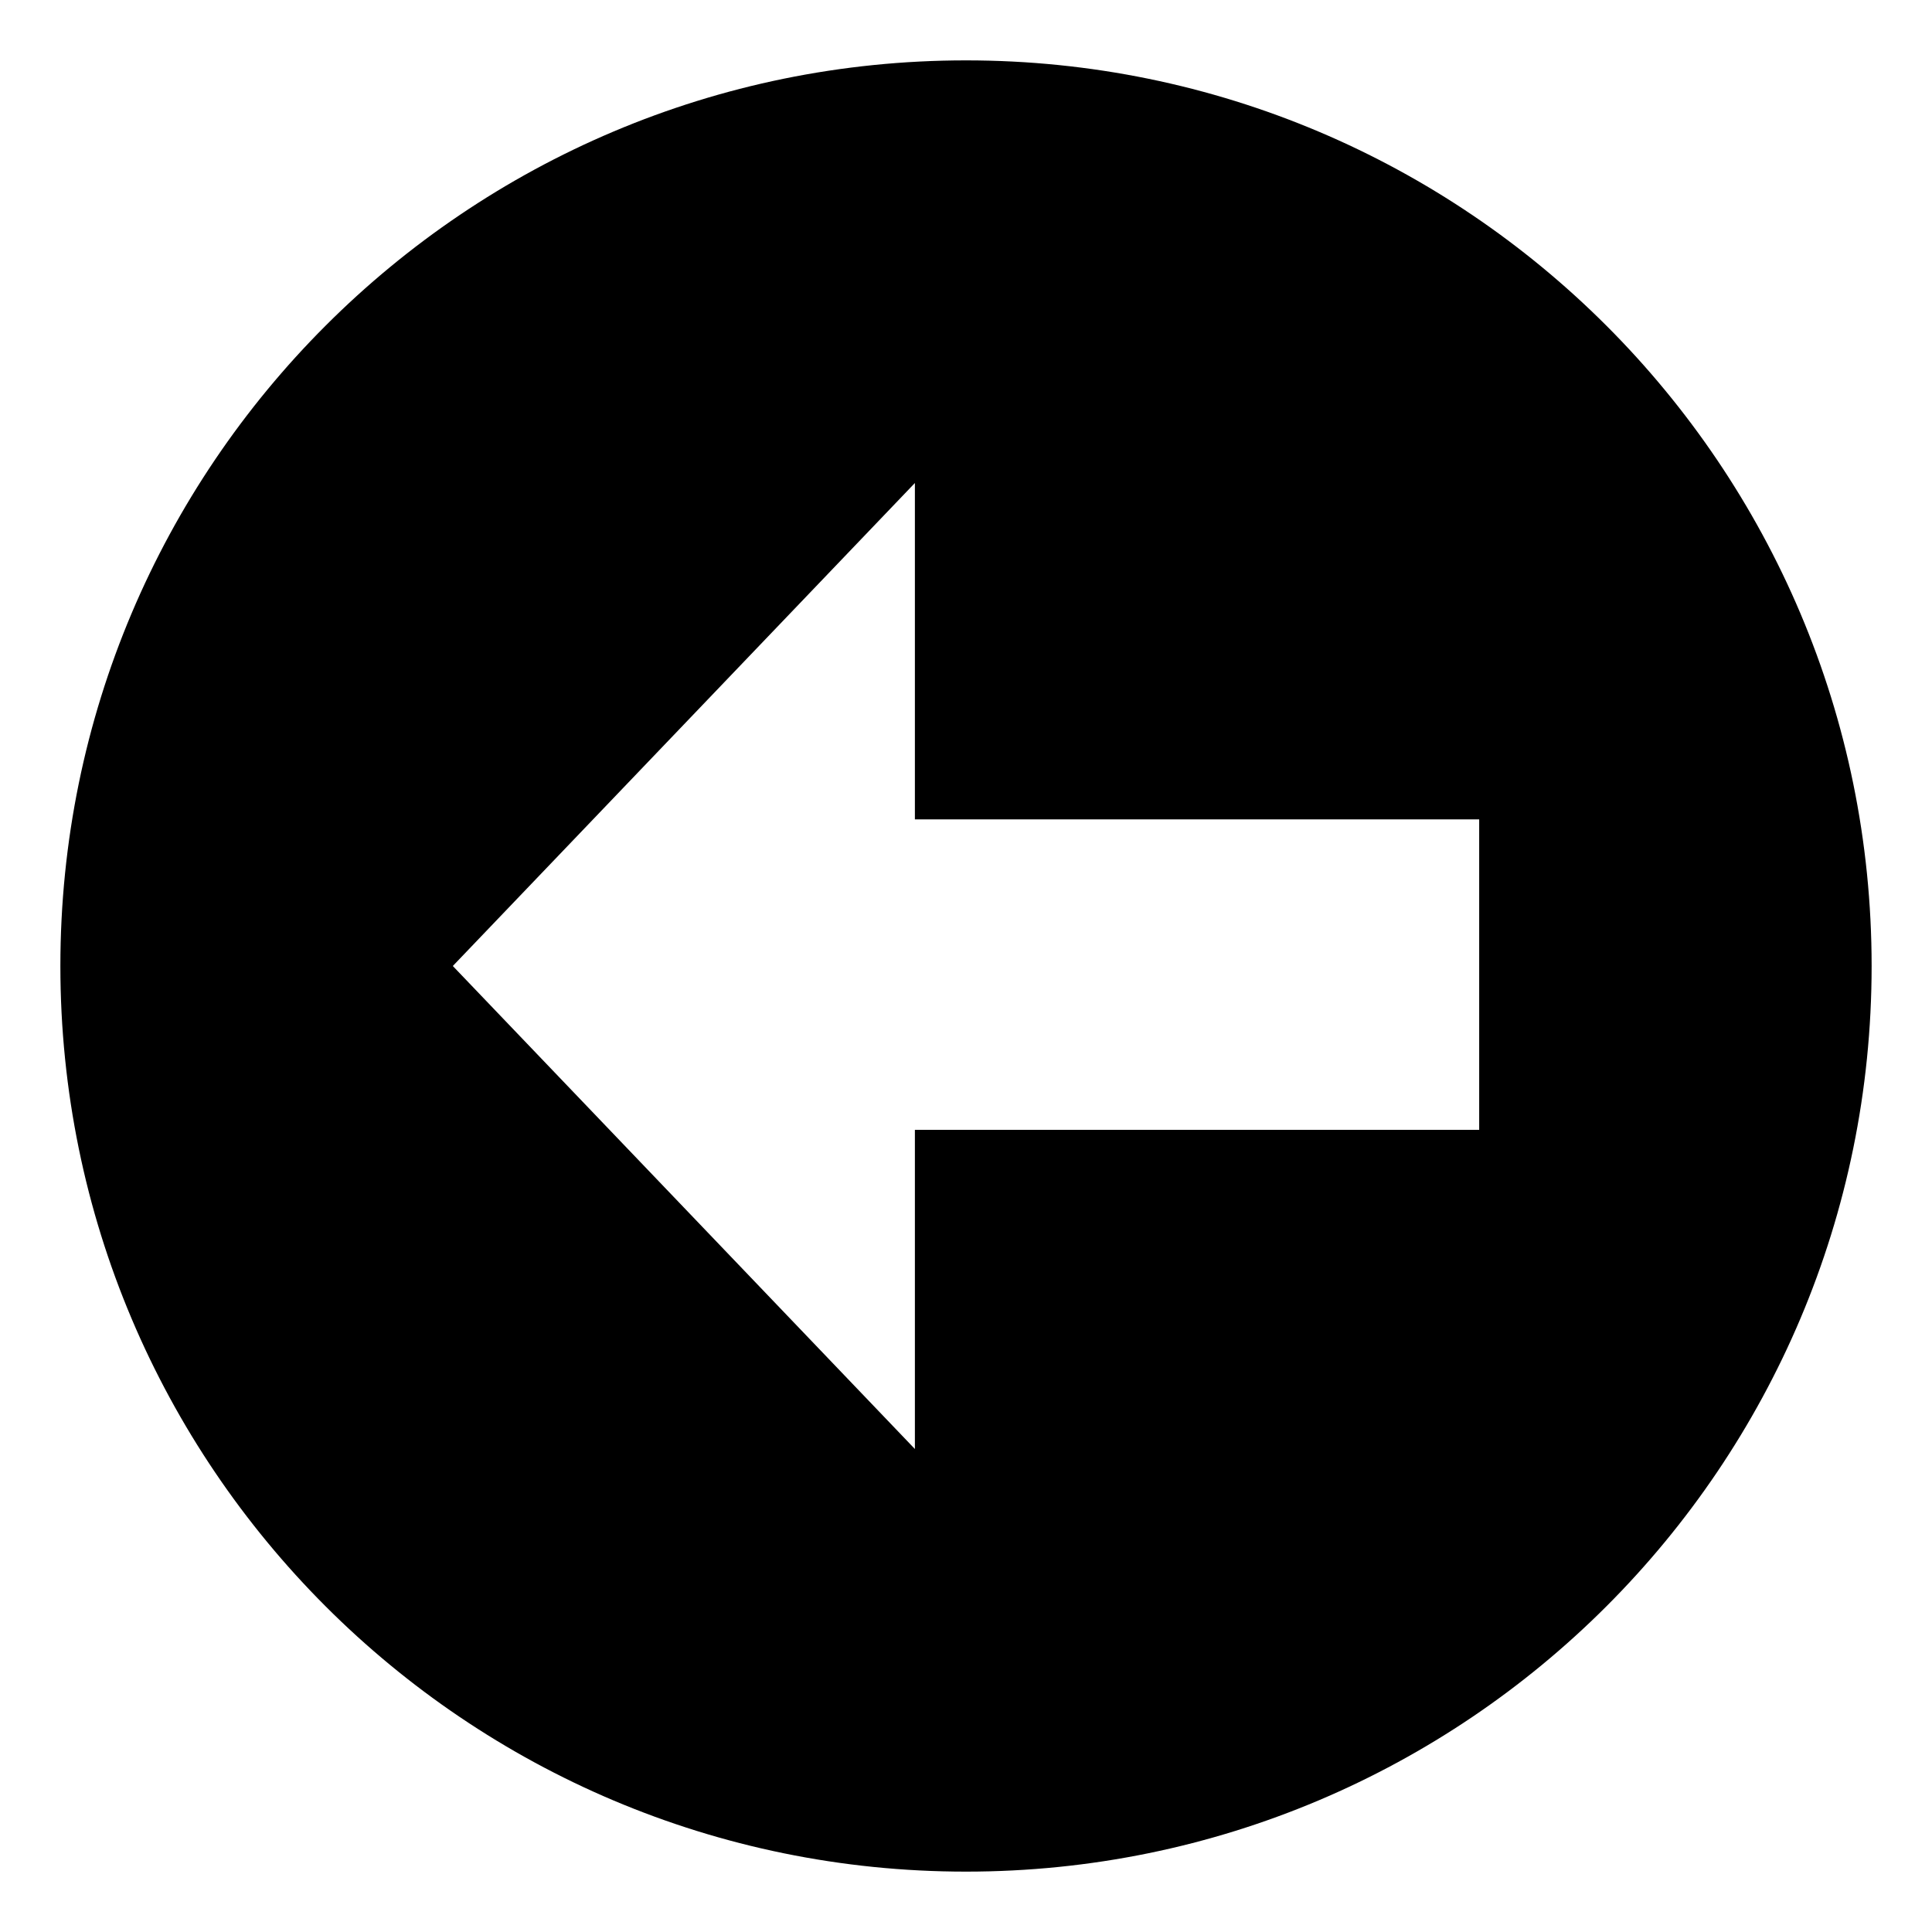
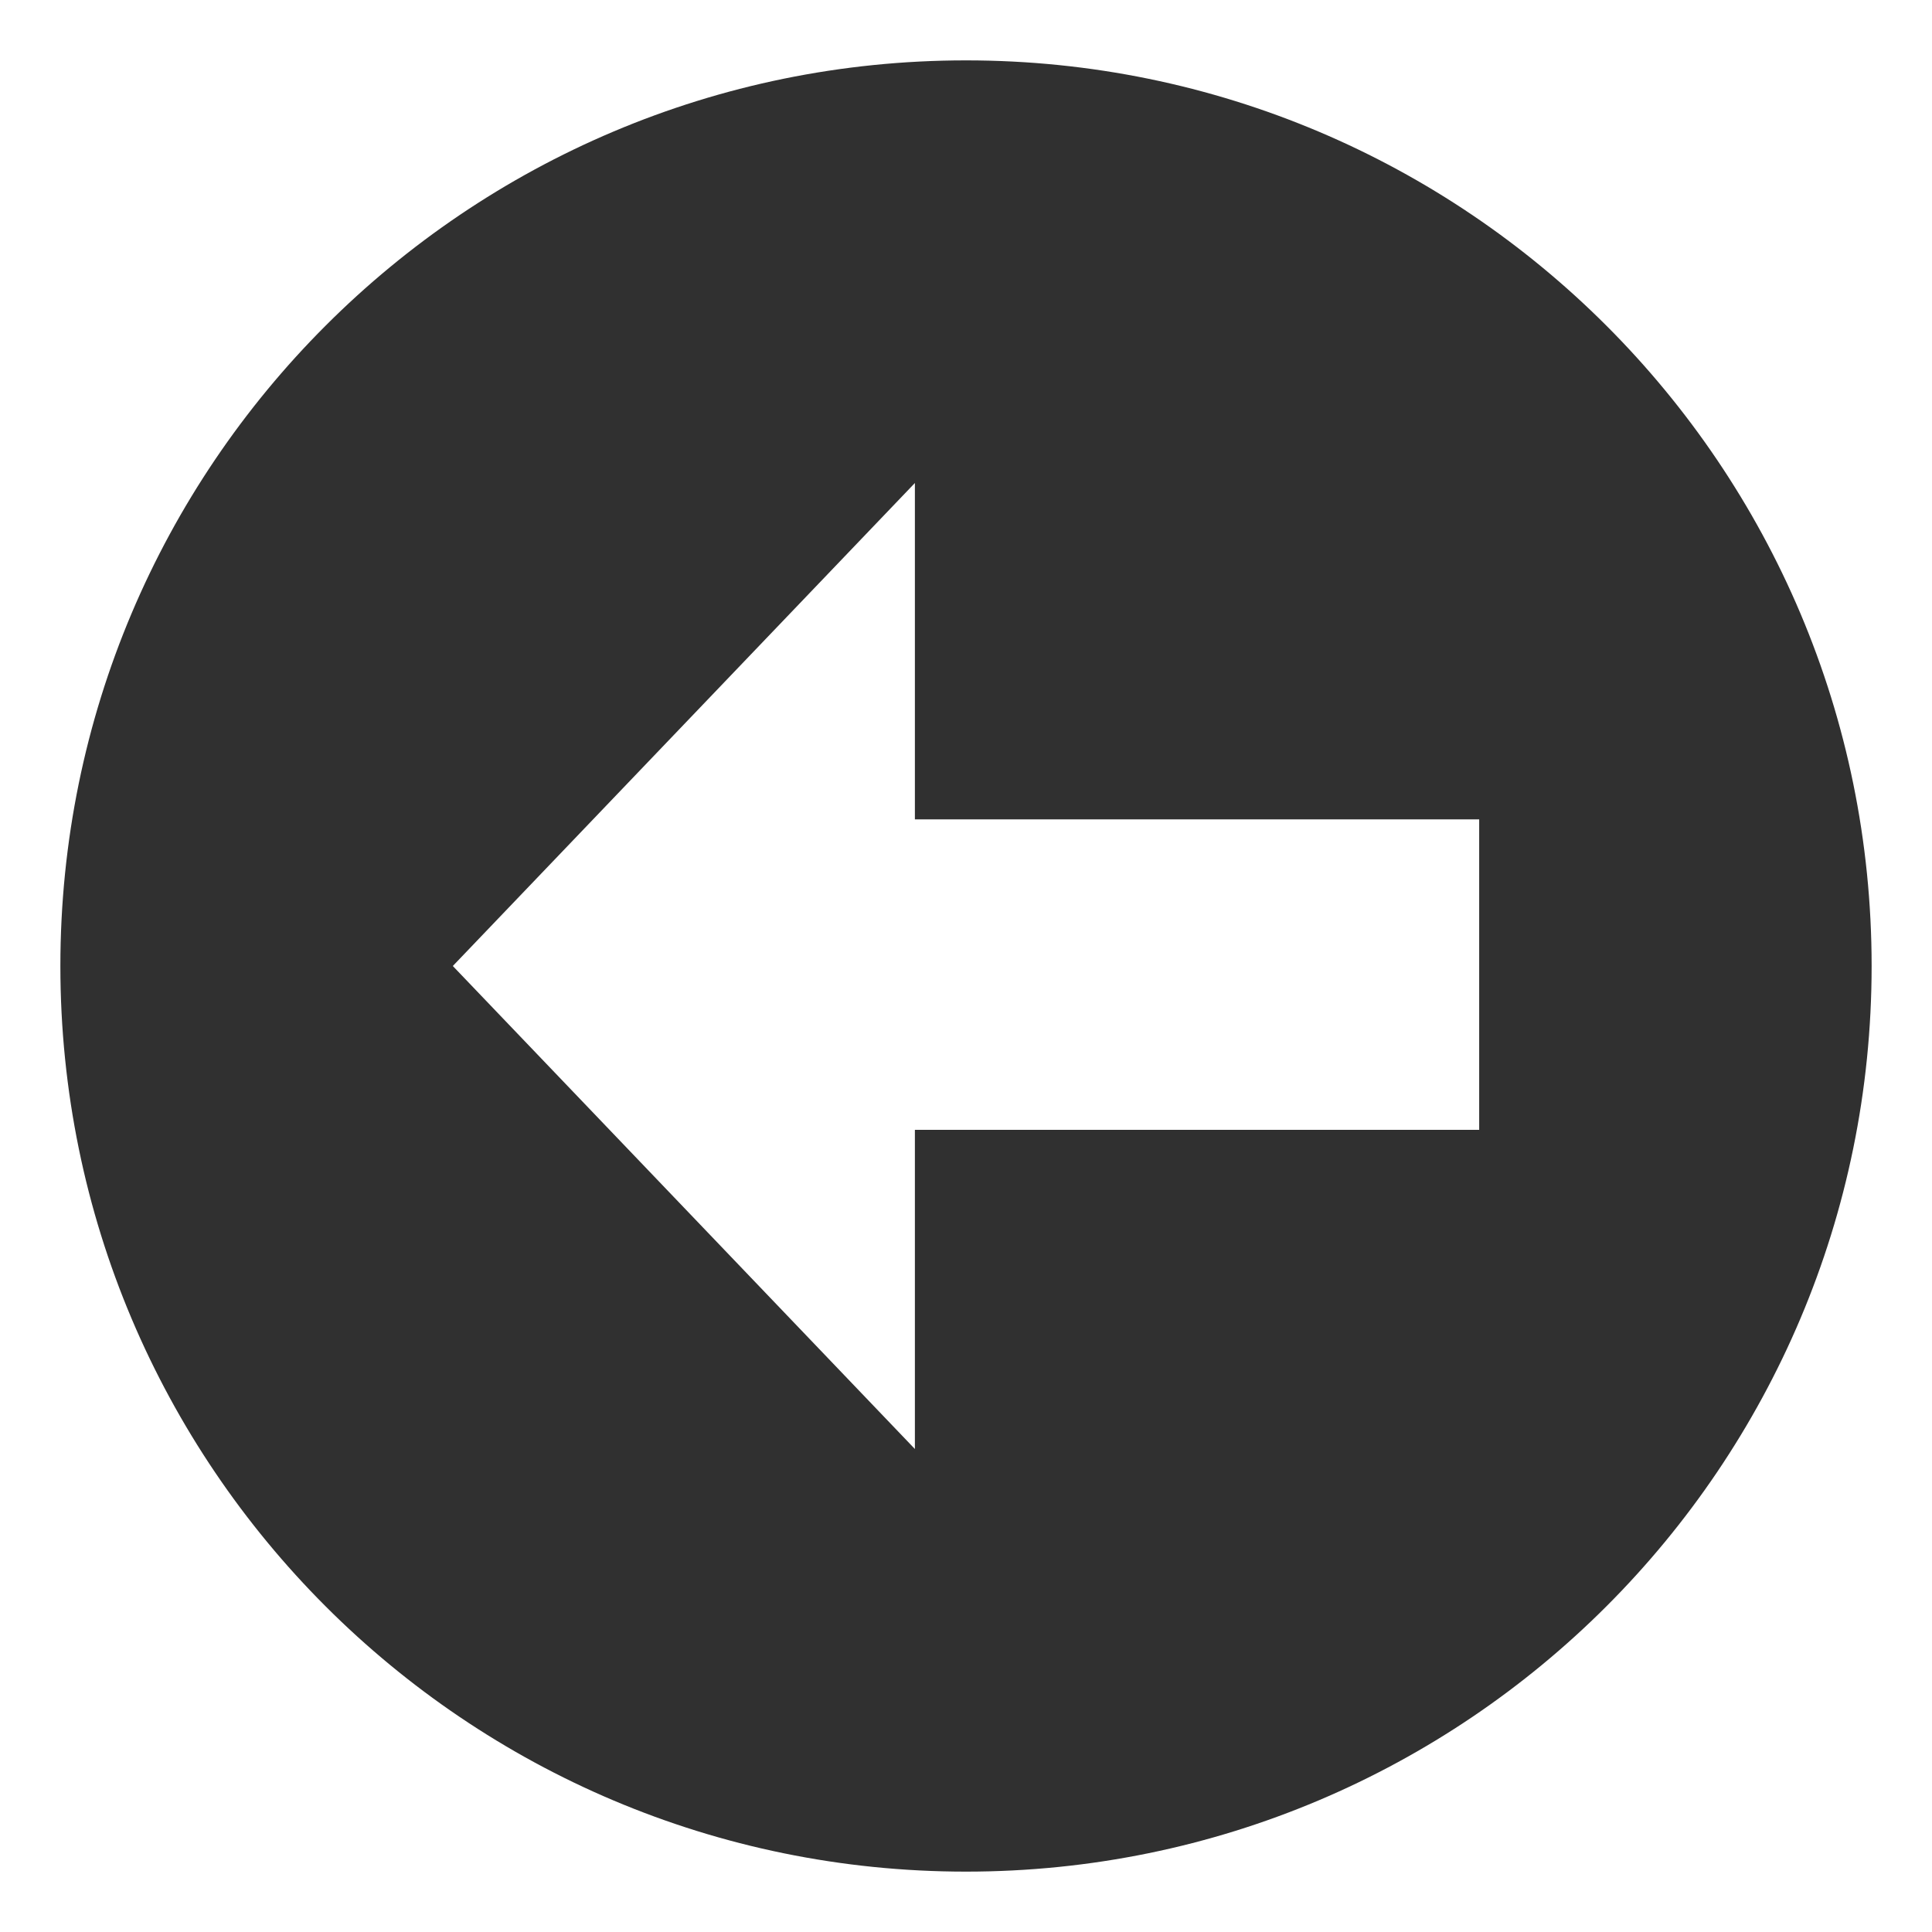
- <svg xmlns="http://www.w3.org/2000/svg" width="1em" height="1em" preserveAspectRatio="xMidYMid meet" viewBox="0 0 64 64" style="-ms-transform: rotate(360deg); -webkit-transform: rotate(360deg); transform: rotate(360deg);">
-   <path d="M32 2C15.432 2 2 15.432 2 32c0 16.568 13.432 30 30 30s30-13.432 30-30C62 15.432 48.568 2 32 2zm17 35.428H30.307V48L15 32l15.307-16v11.143H49v10.285z" fill="black" />
+ <svg xmlns="http://www.w3.org/2000/svg" width="64" height="64" preserveAspectRatio="xMidYMid meet" viewBox="0 0 64 64" style="-ms-transform: rotate(360deg); -webkit-transform: rotate(360deg); transform: rotate(360deg);">
+   <path d="M32 2C15.432 2 2 15.432 2 32c0 16.568 13.432 30 30 30s30-13.432 30-30C62 15.432 48.568 2 32 2zm17 35.428H30.307V48L15 32l15.307-16v11.143H49v10.285z" fill="#303030" />
+   <rect x="0" y="0" width="64" height="64" fill="rgba(0, 0, 0, 0)" />
</svg>
